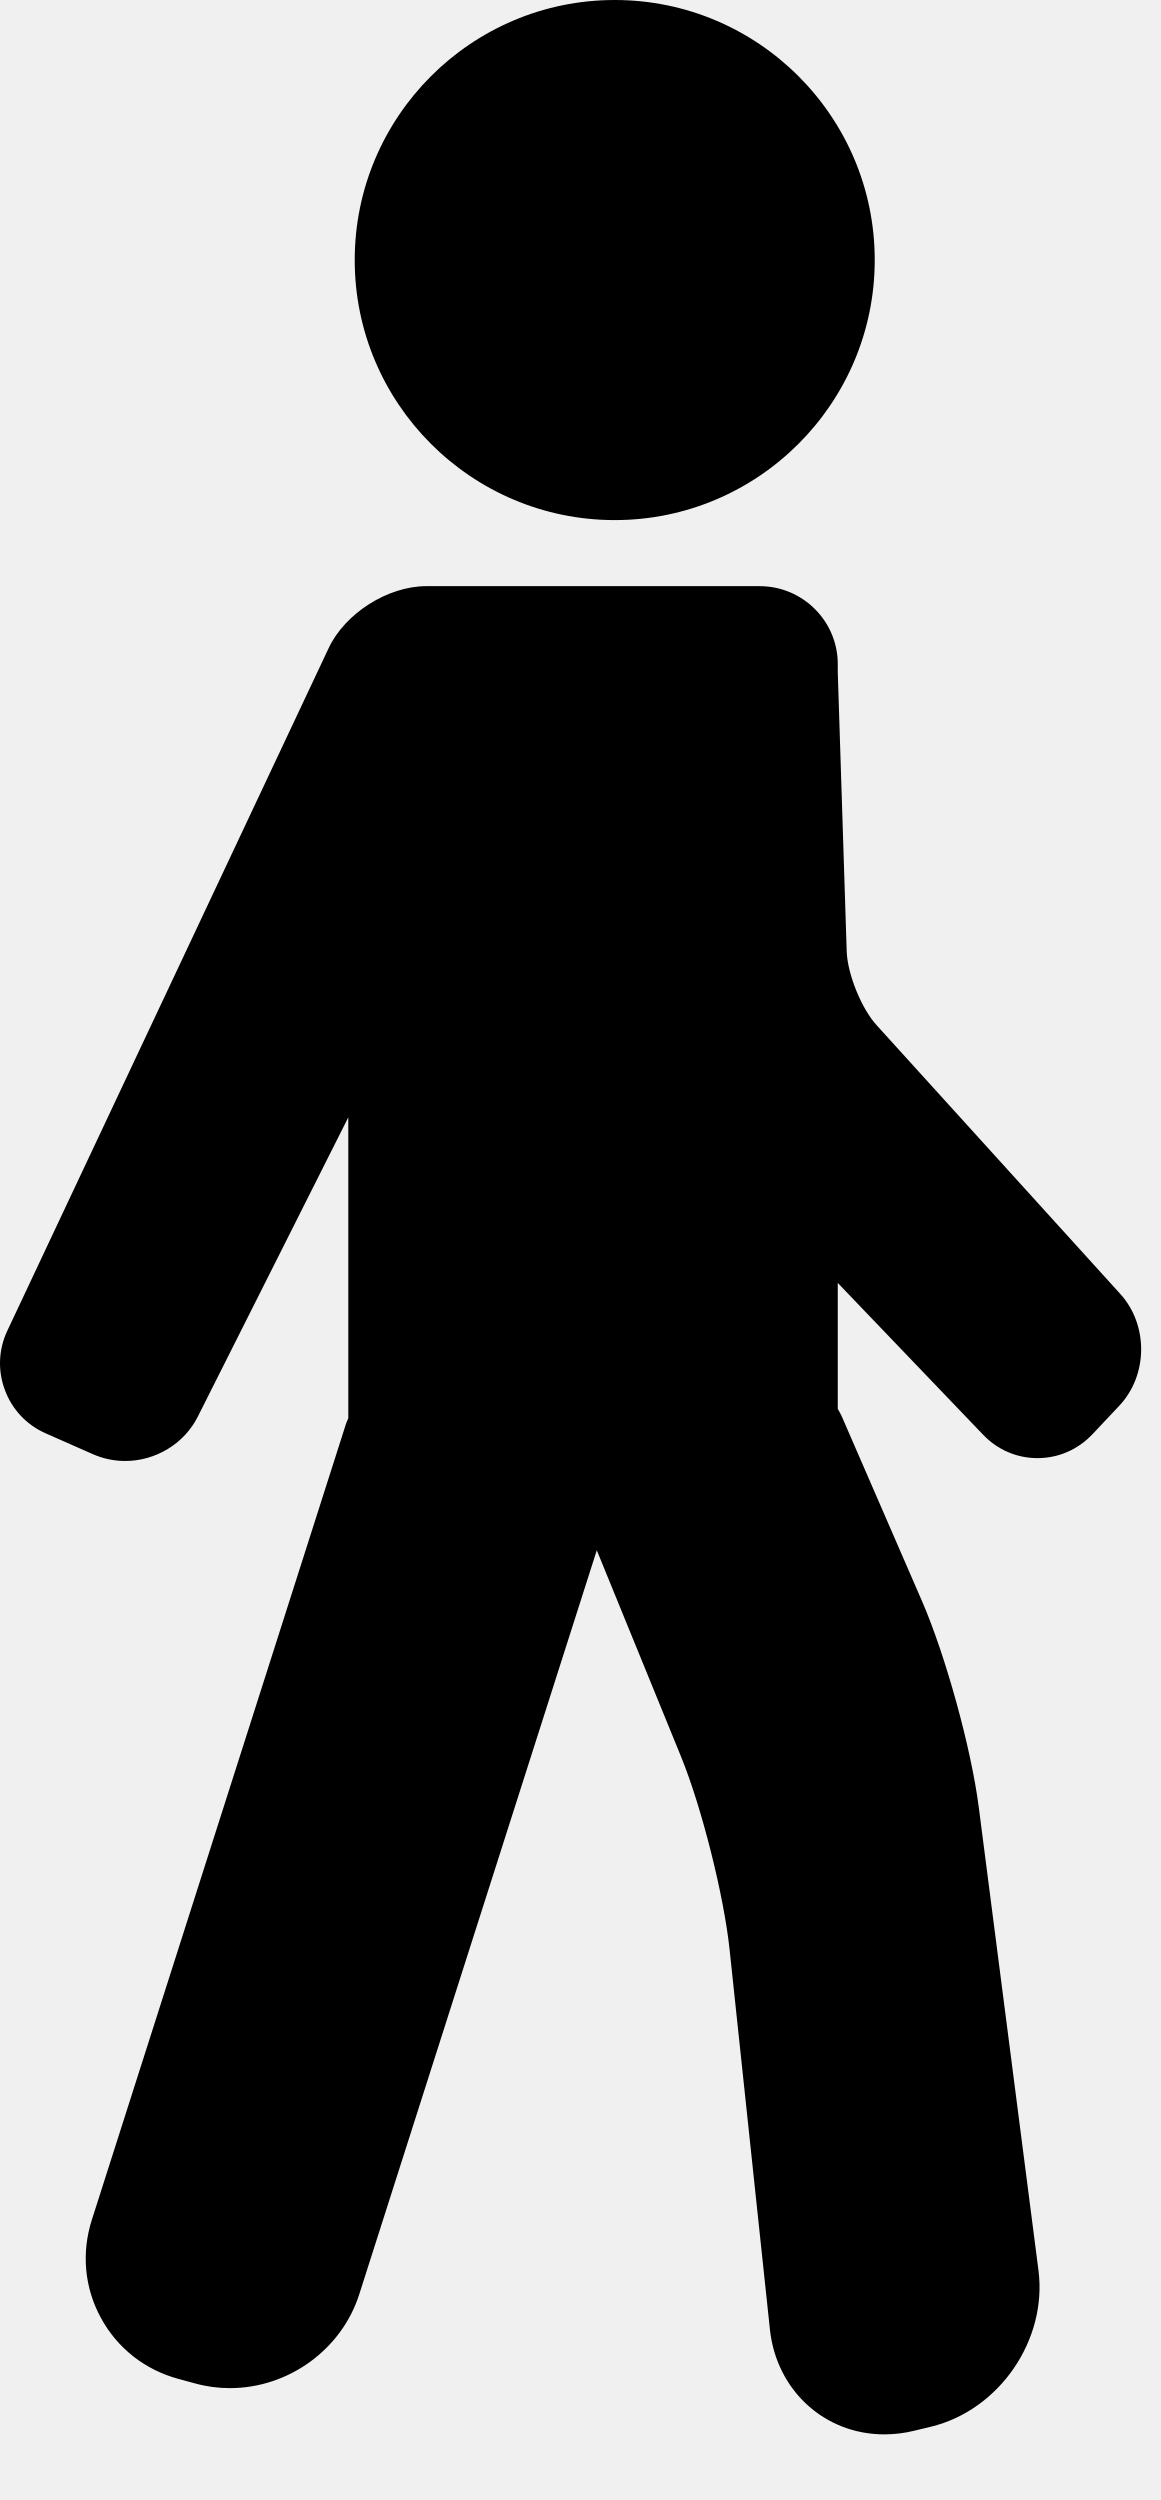
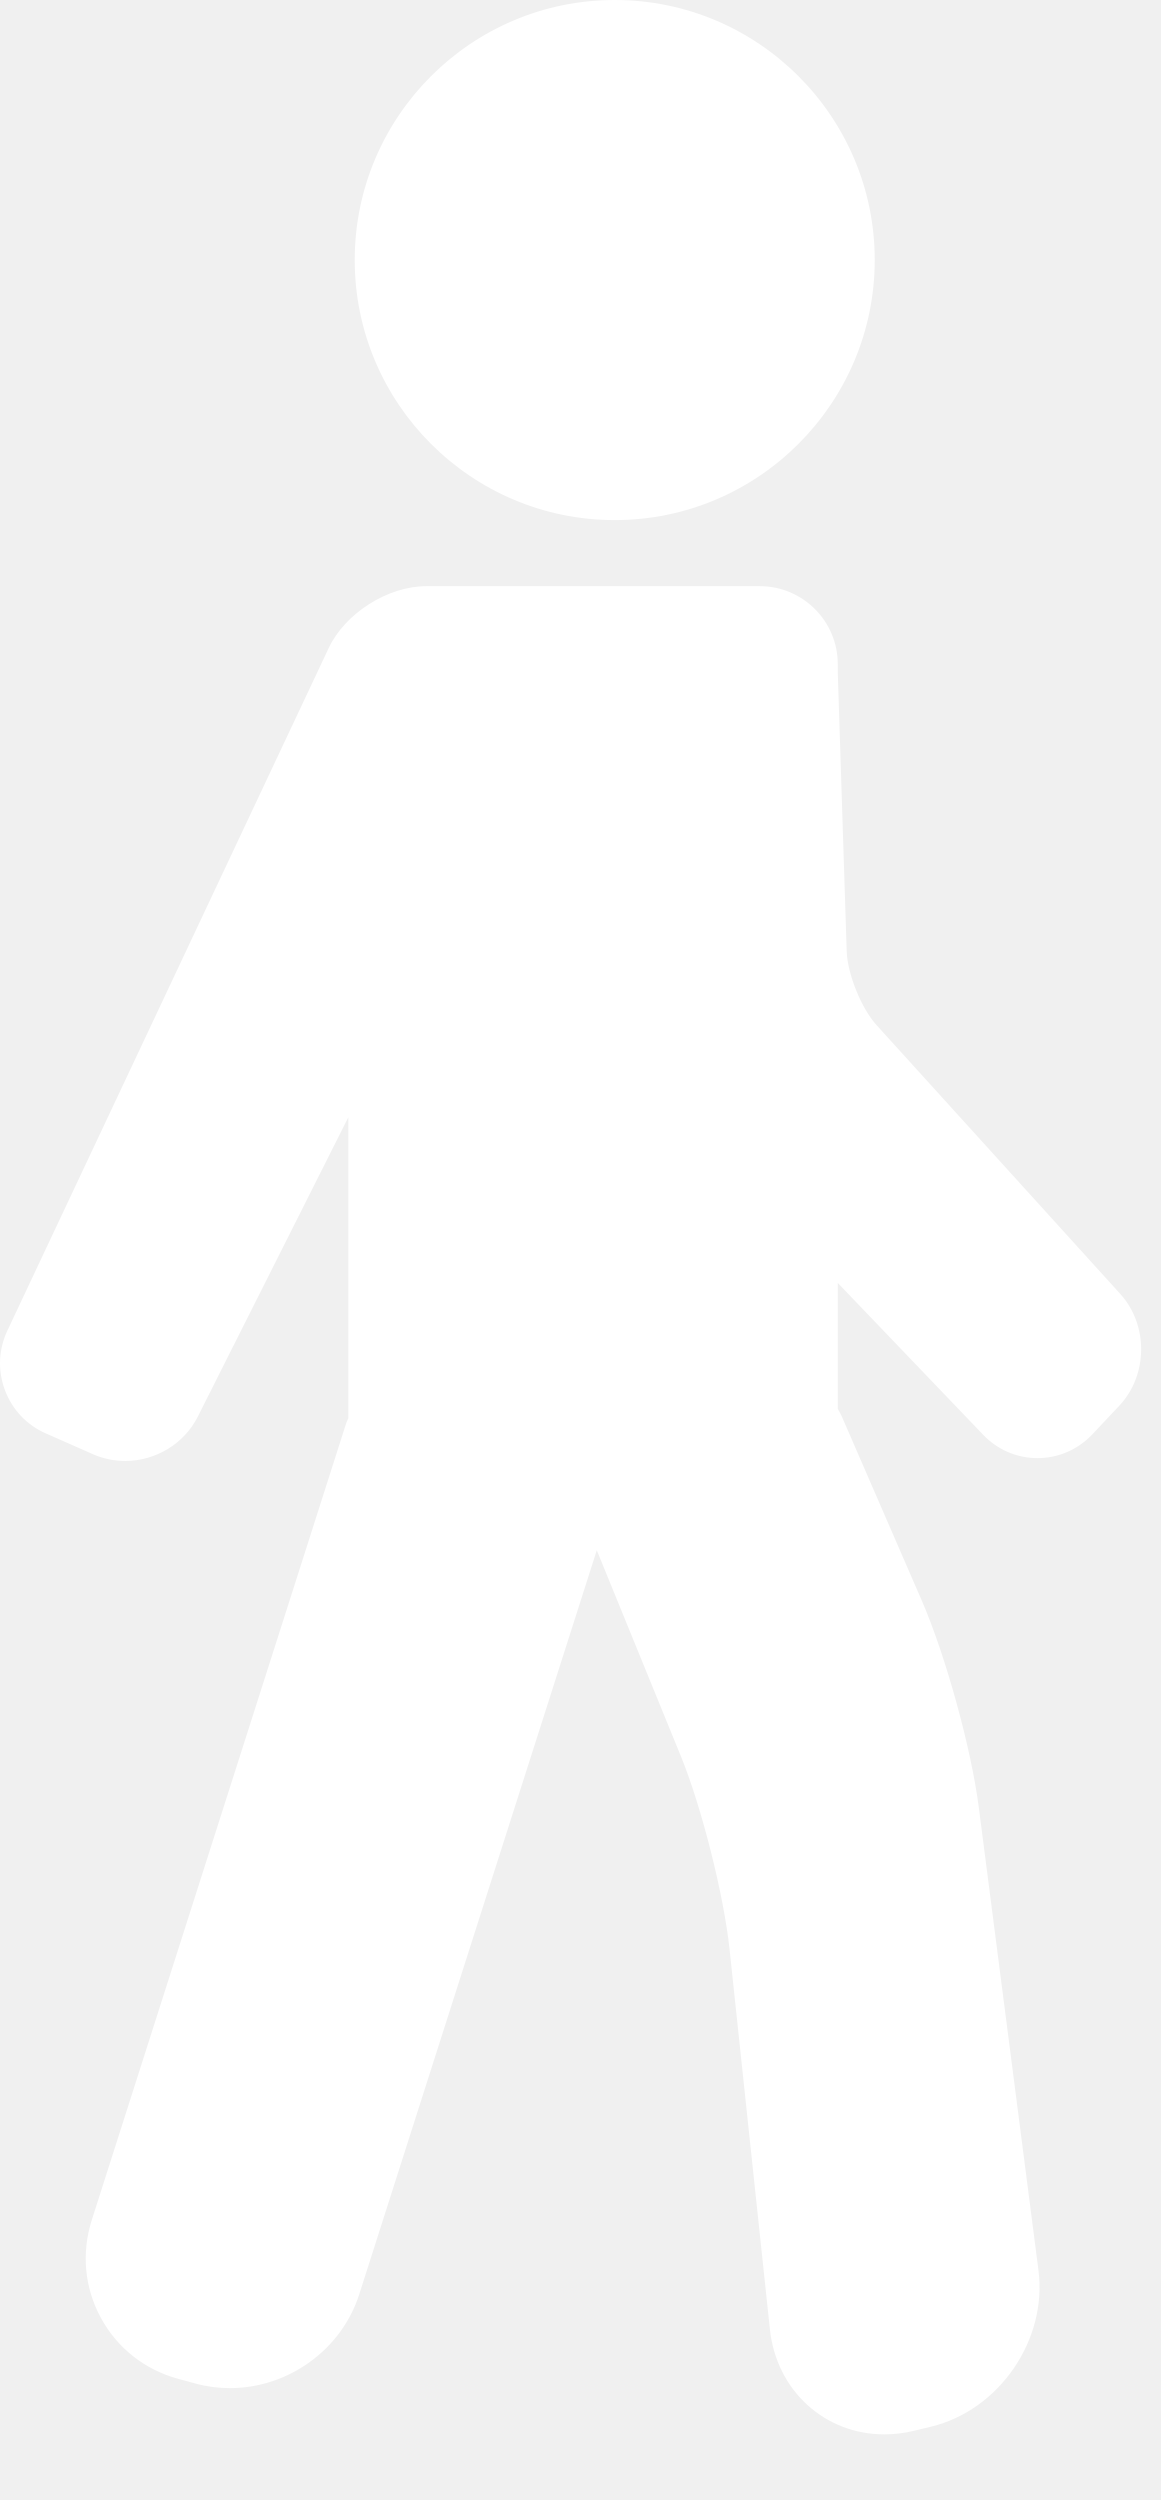
<svg xmlns="http://www.w3.org/2000/svg" width="13" height="28" viewBox="0 0 13 28" fill="none">
-   <path d="M12.548 14.493L9.817 11.481C9.647 11.294 9.491 10.907 9.483 10.654L9.383 7.529V7.438C9.383 6.957 8.991 6.565 8.509 6.565H5.836H4.774C4.344 6.565 3.864 6.869 3.681 7.259L0.083 14.902C-0.017 15.114 -0.027 15.35 0.055 15.569C0.136 15.787 0.299 15.96 0.513 16.054L1.043 16.288C1.156 16.337 1.277 16.363 1.402 16.363C1.745 16.363 2.064 16.168 2.215 15.867L3.901 12.514V15.884C3.894 15.903 3.884 15.921 3.877 15.941L1.029 24.861C0.91 25.233 0.946 25.624 1.131 25.962C1.315 26.3 1.624 26.543 2 26.644L2.191 26.696C2.315 26.73 2.445 26.747 2.575 26.747C3.23 26.747 3.825 26.316 4.023 25.698L6.684 17.363L7.628 19.675C7.858 20.239 8.107 21.226 8.171 21.832L8.623 26.089C8.695 26.77 9.234 27.265 9.904 27.265C10.014 27.265 10.126 27.252 10.236 27.225L10.427 27.179C11.191 26.994 11.731 26.209 11.631 25.429L10.962 20.239C10.877 19.579 10.592 18.547 10.328 17.936L9.425 15.857C9.413 15.829 9.396 15.805 9.383 15.779V14.369L11.011 16.069C11.172 16.238 11.389 16.331 11.62 16.331C11.854 16.331 12.072 16.236 12.235 16.064L12.536 15.744C12.858 15.402 12.863 14.841 12.548 14.493Z" fill="black" />
-   <path d="M6.885 5.825C8.491 5.825 9.797 4.518 9.797 2.912C9.797 1.306 8.491 0 6.885 0C5.279 0 3.973 1.306 3.973 2.912C3.972 4.518 5.279 5.825 6.885 5.825Z" fill="black" />
+   <path d="M12.548 14.493L9.817 11.481C9.647 11.294 9.491 10.907 9.483 10.654L9.383 7.529V7.438C9.383 6.957 8.991 6.565 8.509 6.565H5.836H4.774C4.344 6.565 3.864 6.869 3.681 7.259L0.083 14.902C-0.017 15.114 -0.027 15.35 0.055 15.569C0.136 15.787 0.299 15.96 0.513 16.054L1.043 16.288C1.156 16.337 1.277 16.363 1.402 16.363C1.745 16.363 2.064 16.168 2.215 15.867L3.901 12.514V15.884C3.894 15.903 3.884 15.921 3.877 15.941L1.029 24.861C0.91 25.233 0.946 25.624 1.131 25.962C1.315 26.3 1.624 26.543 2 26.644L2.191 26.696C2.315 26.73 2.445 26.747 2.575 26.747C3.23 26.747 3.825 26.316 4.023 25.698L6.684 17.363L7.628 19.675C7.858 20.239 8.107 21.226 8.171 21.832L8.623 26.089C8.695 26.77 9.234 27.265 9.904 27.265C10.014 27.265 10.126 27.252 10.236 27.225L10.427 27.179C11.191 26.994 11.731 26.209 11.631 25.429L10.962 20.239C10.877 19.579 10.592 18.547 10.328 17.936L9.425 15.857C9.413 15.829 9.396 15.805 9.383 15.779V14.369L11.011 16.069C11.172 16.238 11.389 16.331 11.62 16.331C11.854 16.331 12.072 16.236 12.235 16.064L12.536 15.744C12.858 15.402 12.863 14.841 12.548 14.493Z" fill="white" />
+   <path d="M6.885 5.825C8.491 5.825 9.797 4.518 9.797 2.912C9.797 1.306 8.491 0 6.885 0C5.279 0 3.973 1.306 3.973 2.912C3.972 4.518 5.279 5.825 6.885 5.825Z" fill="white" />
</svg>
